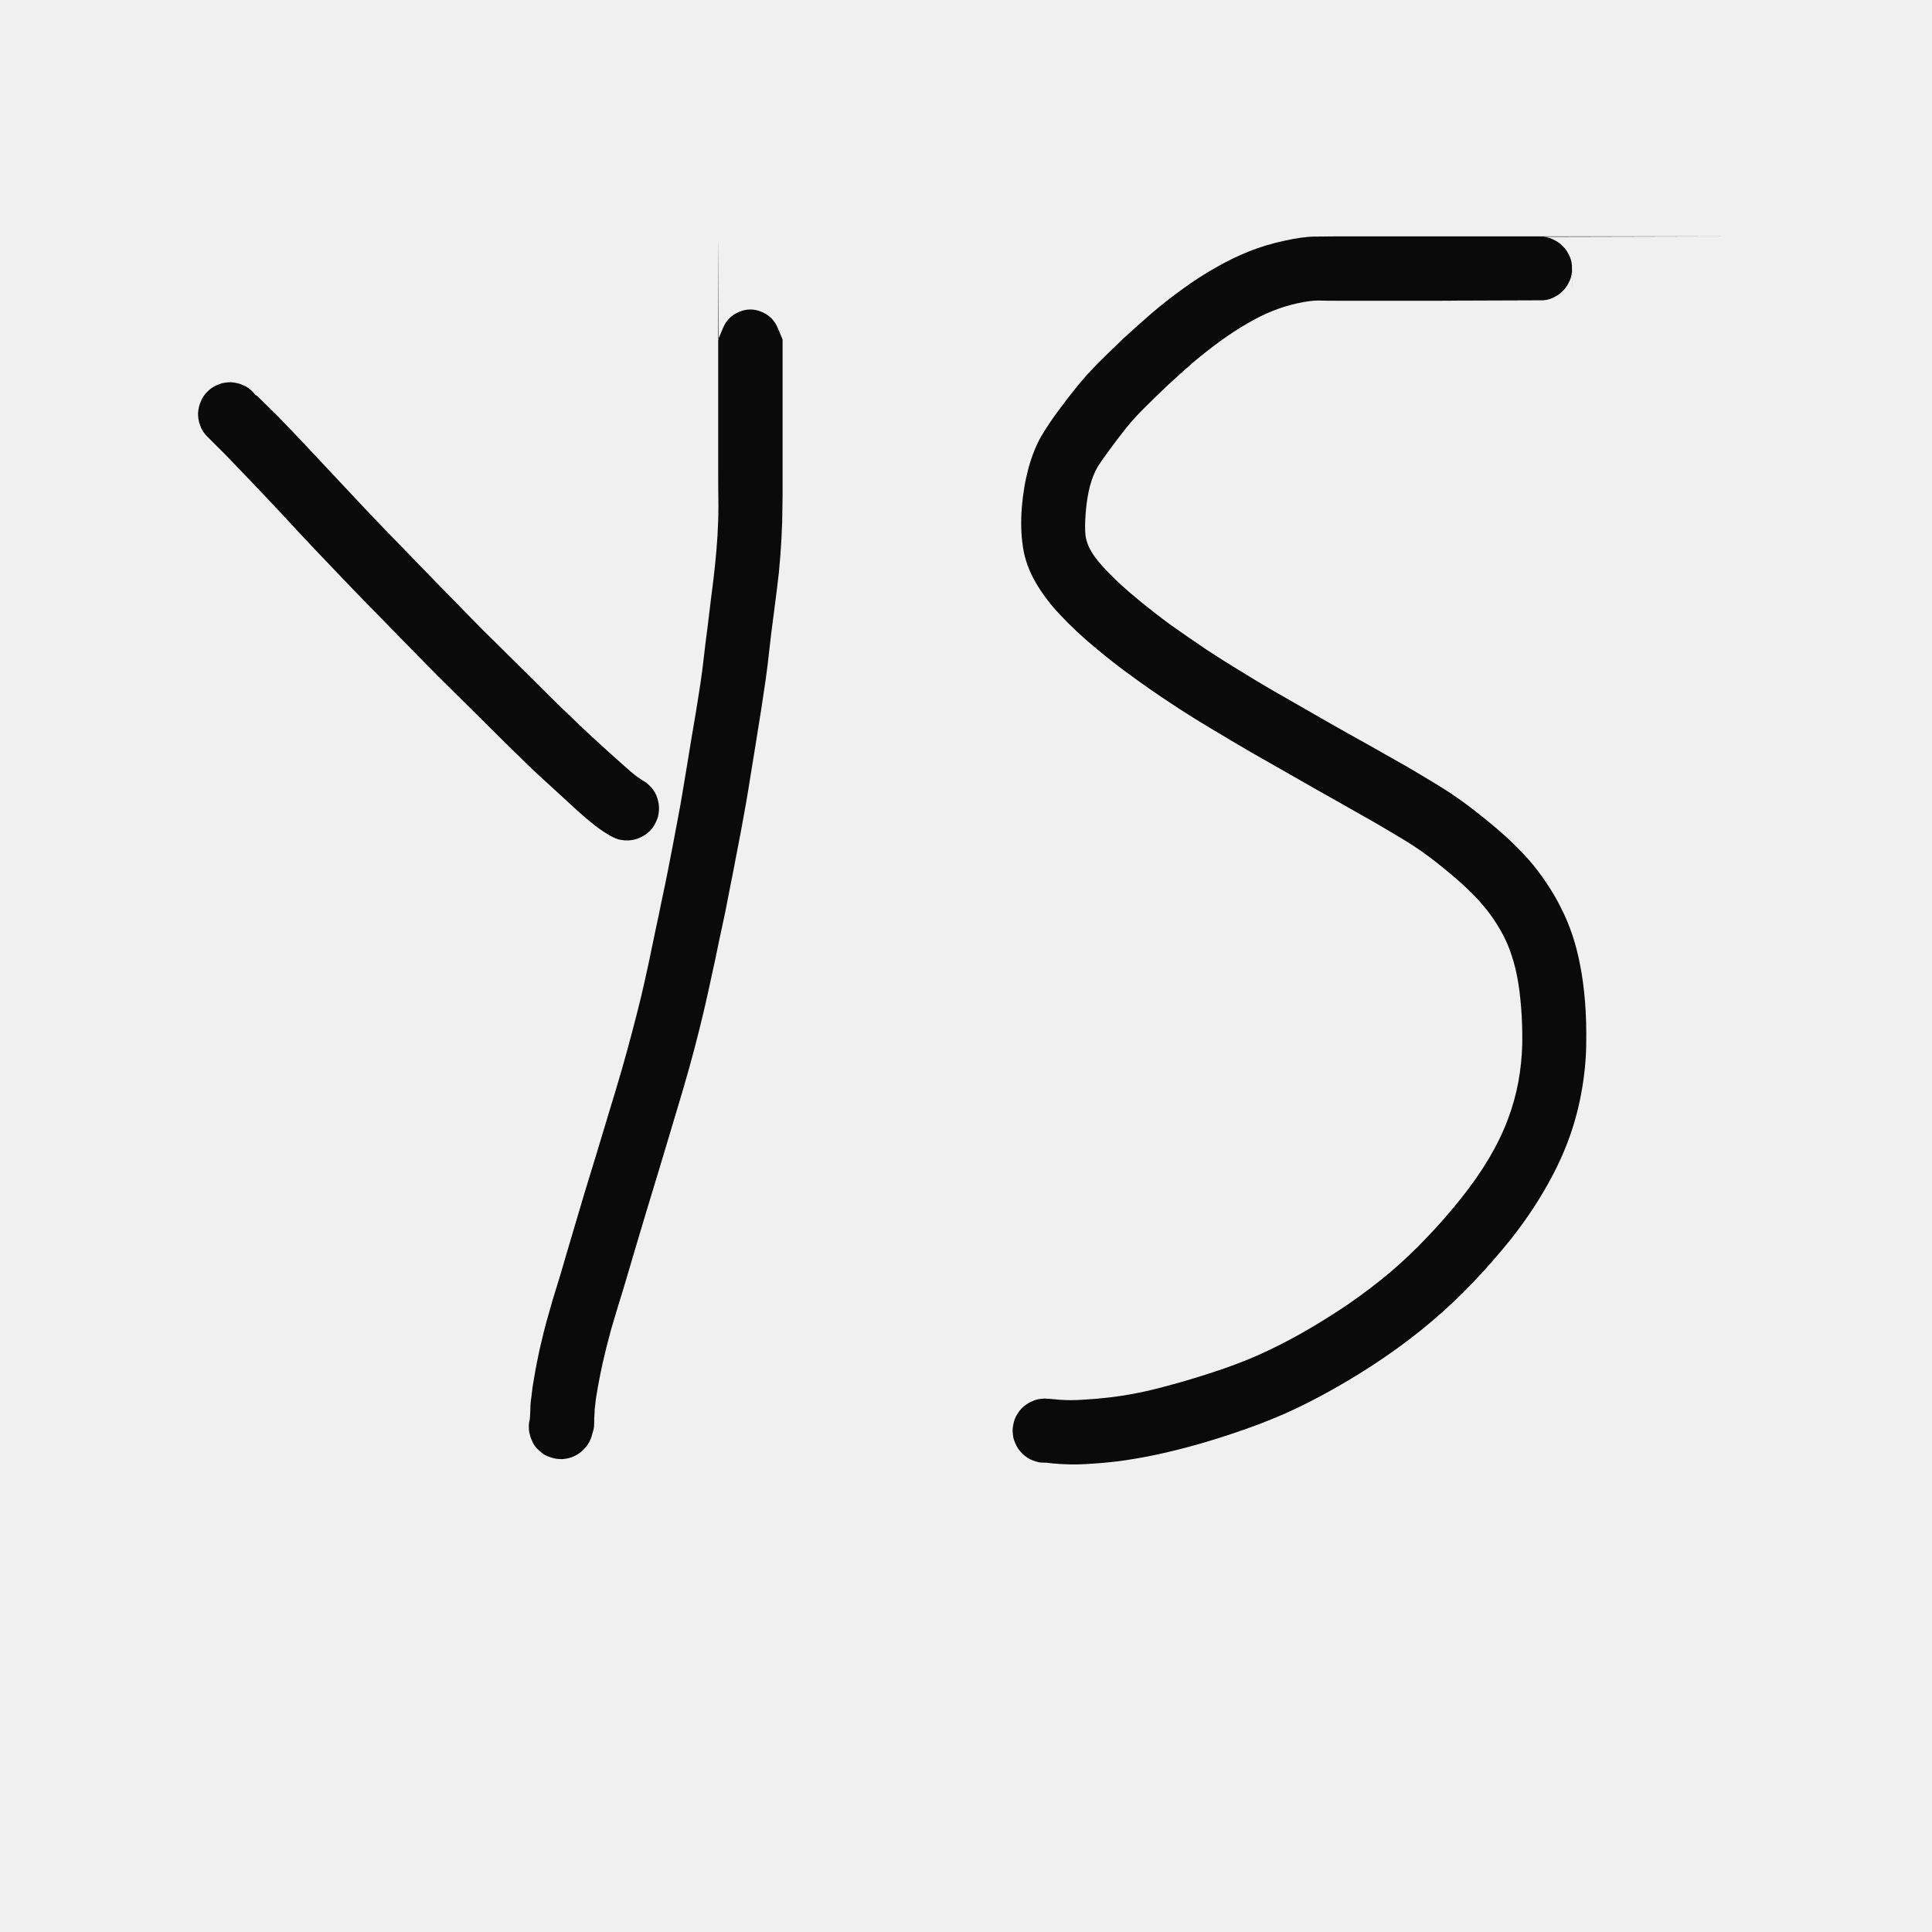
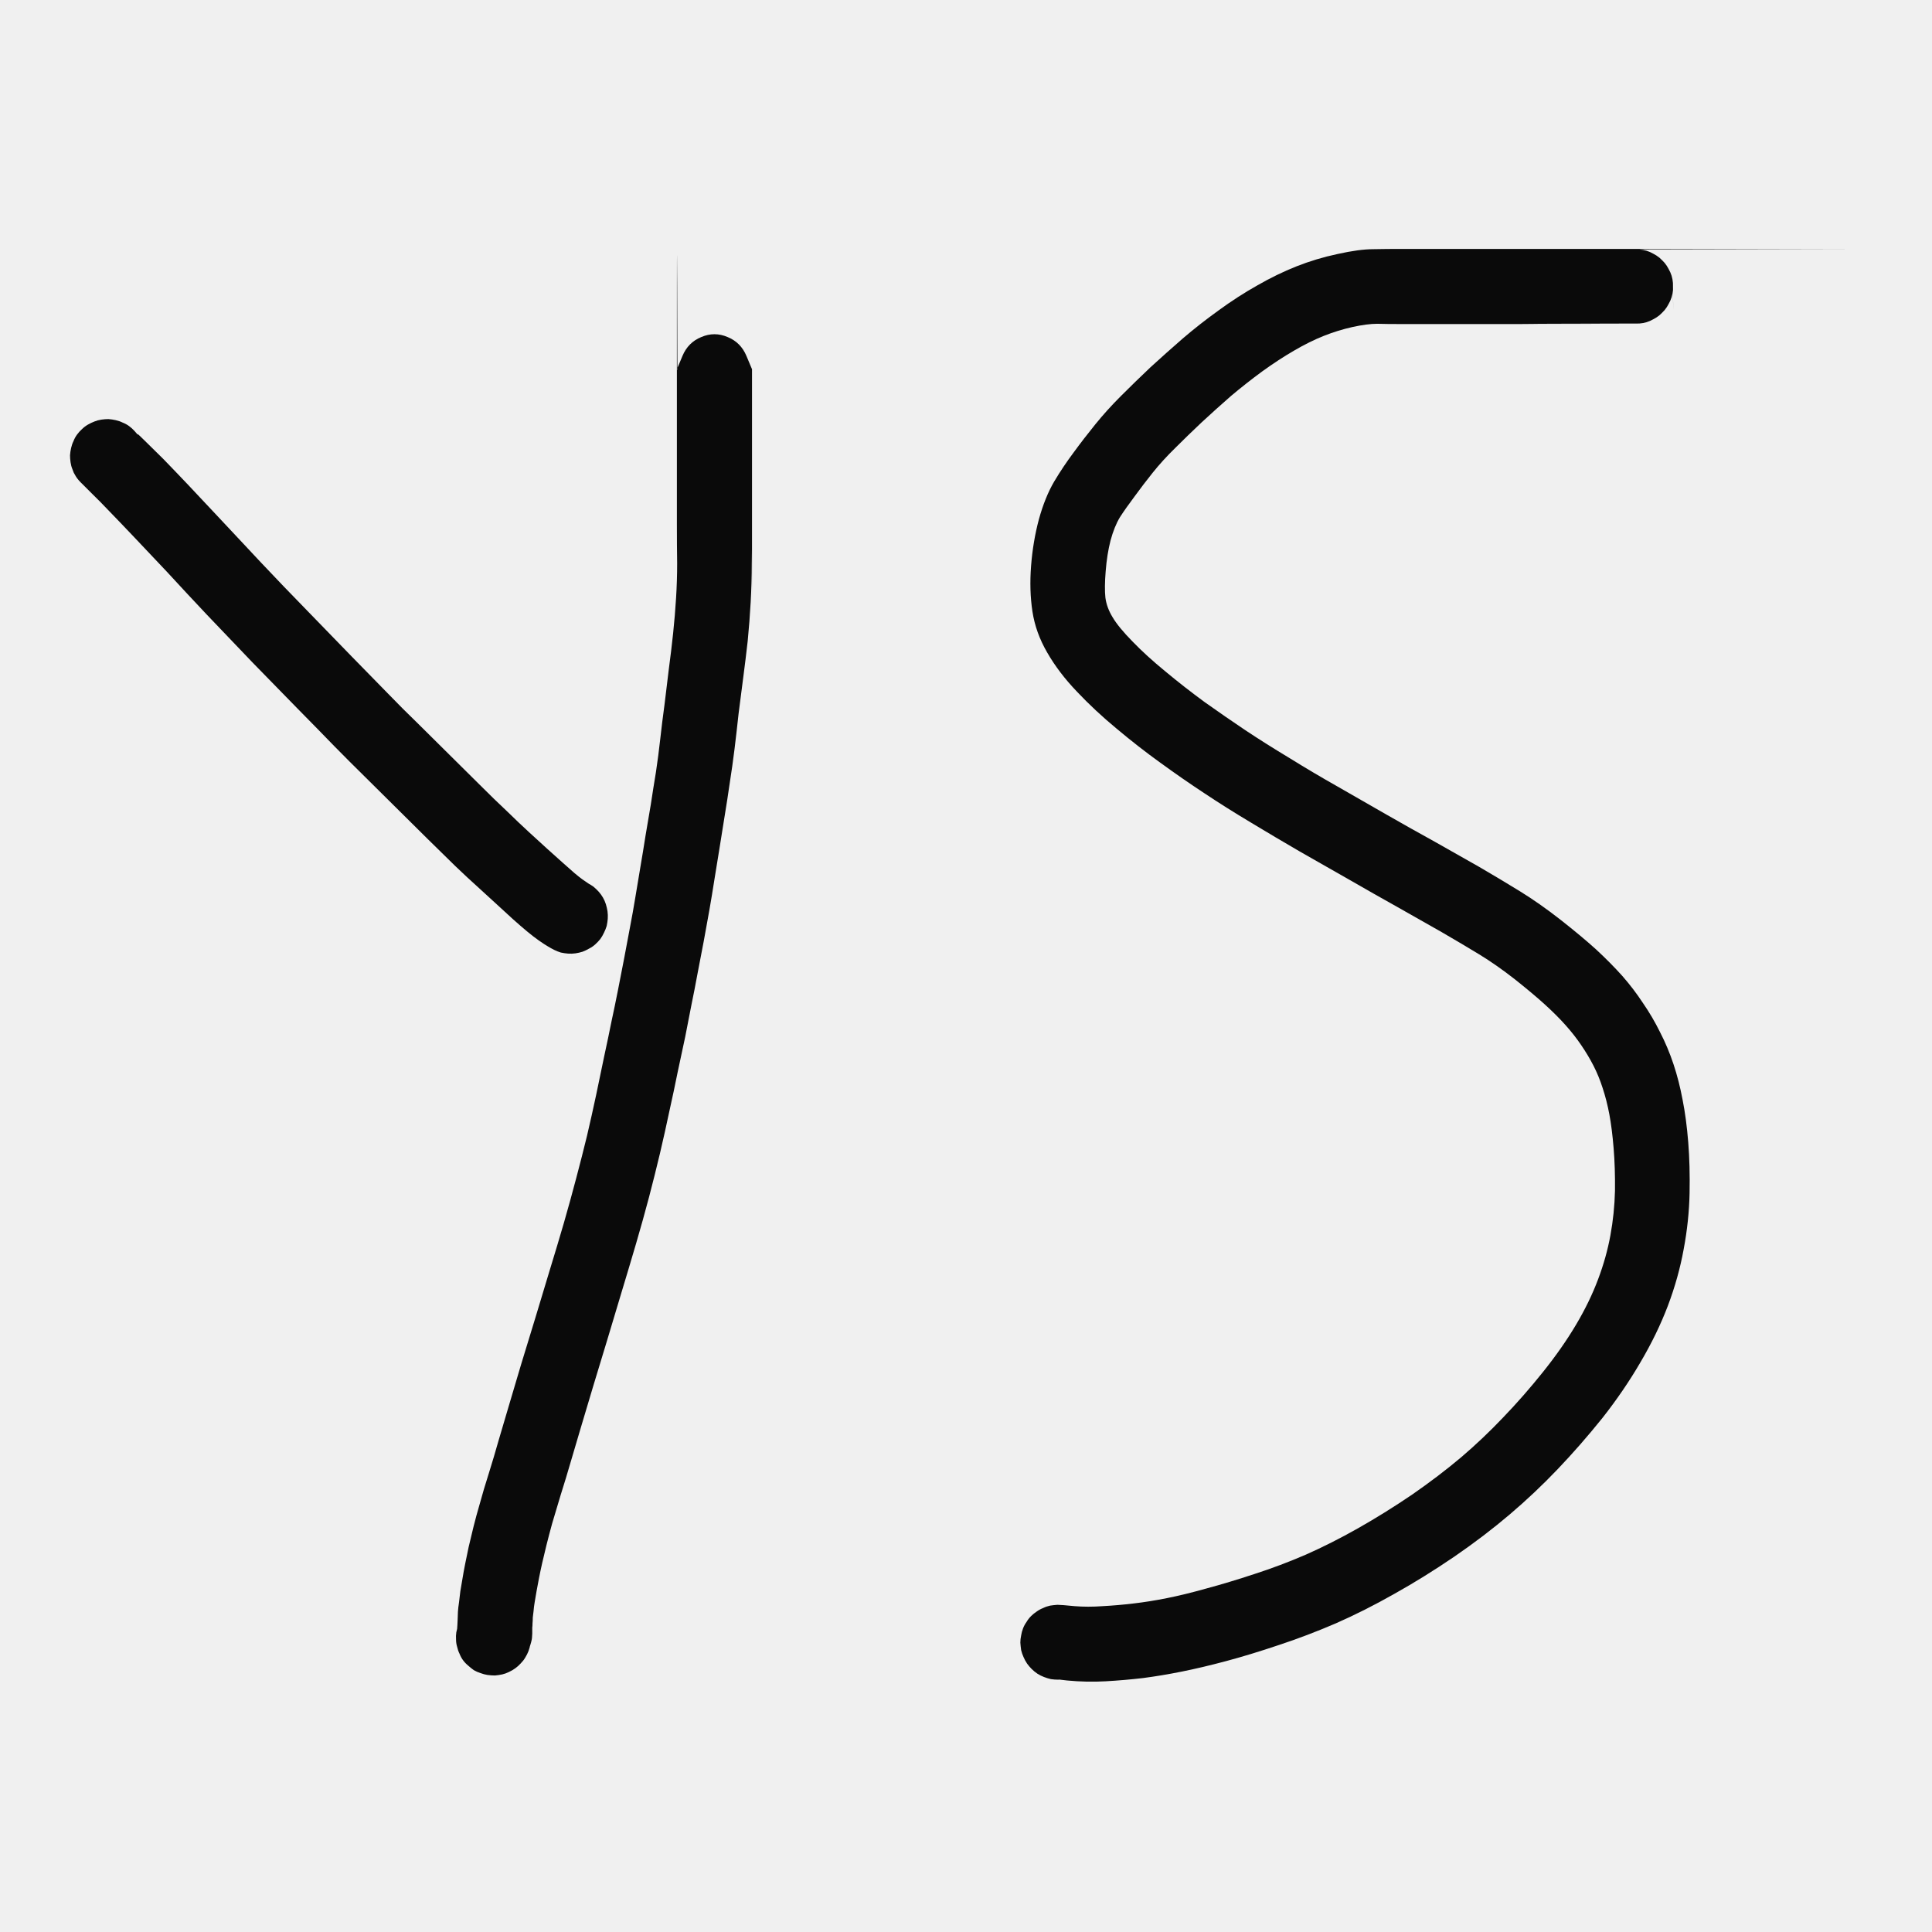
- <svg xmlns="http://www.w3.org/2000/svg" width="168" height="168" viewBox="0 -9 168 168" fill="none">
+ <svg xmlns="http://www.w3.org/2000/svg" width="32" height="32" viewBox="12 -7 144 144" fill="none">
  <style>path{fill:#0a0a0a}@media (prefers-color-scheme:dark){path{fill:#fafafa}}</style>
  <g clip-path="url(#clip0_45_4)">
    <path d="M17.499 28.236C17.499 28.236 17.465 28.15 17.399 27.976C17.332 27.816 17.285 27.643 17.259 27.456C17.232 27.27 17.219 27.096 17.219 26.936C17.232 26.75 17.259 26.57 17.299 26.396C17.339 26.21 17.399 26.036 17.479 25.876C17.545 25.703 17.632 25.543 17.739 25.396C17.845 25.25 17.965 25.116 18.099 24.996C18.232 24.863 18.379 24.75 18.539 24.656C18.699 24.563 18.865 24.483 19.039 24.416C19.199 24.35 19.372 24.303 19.559 24.276C19.745 24.25 19.919 24.236 20.079 24.236C20.265 24.25 20.445 24.276 20.619 24.316C20.805 24.356 20.979 24.416 21.139 24.496C21.312 24.563 21.472 24.65 21.619 24.756C21.765 24.863 21.899 24.983 22.019 25.116C22.152 25.25 22.265 25.396 22.359 25.556C22.452 25.716 22.452 25.723 22.359 25.576C22.265 25.443 22.232 25.37 22.259 25.356C22.285 25.356 22.472 25.53 22.819 25.876C23.179 26.223 23.625 26.663 24.159 27.196C24.692 27.743 25.325 28.403 26.059 29.176C26.779 29.936 27.599 30.81 28.519 31.796C29.425 32.77 30.412 33.823 31.479 34.956C32.559 36.103 33.692 37.283 34.879 38.496C36.065 39.71 37.172 40.85 38.199 41.916C39.225 42.97 40.125 43.89 40.899 44.676C41.659 45.463 42.419 46.223 43.179 46.956C43.939 47.703 44.712 48.47 45.499 49.256C46.285 50.03 47.045 50.783 47.779 51.516C48.512 52.25 49.185 52.903 49.799 53.476C50.399 54.063 50.939 54.576 51.419 55.016C51.912 55.47 52.372 55.89 52.799 56.276C53.225 56.663 53.612 57.01 53.959 57.316C54.305 57.623 54.592 57.876 54.819 58.076C55.059 58.276 55.252 58.43 55.399 58.536C55.559 58.643 55.772 58.79 56.039 58.976C56.305 59.163 56.499 59.323 56.619 59.456C56.739 59.59 56.845 59.736 56.939 59.896C57.032 60.056 57.105 60.223 57.159 60.396C57.212 60.57 57.252 60.743 57.279 60.916C57.305 61.103 57.312 61.29 57.299 61.476C57.285 61.65 57.259 61.83 57.219 62.016C57.165 62.19 57.099 62.356 57.019 62.516C56.939 62.69 56.845 62.85 56.739 62.996C56.632 63.13 56.505 63.263 56.359 63.396C56.225 63.516 56.079 63.616 55.919 63.696C55.759 63.79 55.592 63.87 55.419 63.936C55.245 63.99 55.072 64.03 54.899 64.056C54.712 64.083 54.525 64.09 54.339 64.076C54.165 64.063 53.985 64.036 53.799 63.996C53.625 63.943 53.459 63.876 53.299 63.796C53.139 63.716 52.985 63.623 52.839 63.516C52.692 63.396 52.559 63.27 52.439 63.136C52.319 63.003 52.212 62.856 52.119 62.696C52.025 62.536 51.945 62.37 51.879 62.196C51.825 62.023 51.785 61.85 51.759 61.676C51.732 61.49 51.725 61.303 51.739 61.116C51.752 60.943 51.779 60.763 51.819 60.576C51.872 60.403 51.939 60.236 52.019 60.076C52.099 59.903 52.192 59.75 52.299 59.616C52.419 59.47 52.545 59.336 52.679 59.216C52.812 59.083 52.959 58.976 53.119 58.896C53.279 58.803 53.445 58.723 53.619 58.656C53.792 58.603 53.972 58.563 54.159 58.536C54.332 58.51 54.512 58.503 54.699 58.516C54.885 58.53 55.065 58.556 55.239 58.596C55.412 58.65 55.579 58.716 55.739 58.796C55.912 58.876 56.072 58.97 56.219 59.076C56.365 59.196 56.499 59.323 56.619 59.456C56.739 59.59 56.845 59.736 56.939 59.896C57.032 60.056 57.105 60.223 57.159 60.396C57.212 60.57 57.252 60.743 57.279 60.916C57.305 61.103 57.312 61.29 57.299 61.476C57.285 61.65 57.259 61.83 57.219 62.016C57.165 62.19 57.099 62.356 57.019 62.516C56.939 62.69 56.845 62.85 56.739 62.996C56.632 63.13 56.505 63.263 56.359 63.396C56.225 63.516 56.079 63.616 55.919 63.696C55.759 63.79 55.592 63.87 55.419 63.936C55.245 63.99 55.072 64.03 54.899 64.056C54.712 64.083 54.525 64.09 54.339 64.076C54.165 64.063 53.985 64.036 53.799 63.996C53.625 63.943 53.459 63.876 53.299 63.796C53.139 63.716 52.972 63.623 52.799 63.516C52.639 63.423 52.425 63.283 52.159 63.096C51.892 62.91 51.599 62.683 51.279 62.416C50.959 62.15 50.612 61.85 50.239 61.516C49.879 61.183 49.479 60.816 49.039 60.416C48.599 60.016 48.125 59.583 47.619 59.116C47.112 58.663 46.545 58.136 45.919 57.536C45.292 56.923 44.605 56.25 43.859 55.516C43.112 54.77 42.345 54.01 41.559 53.236C40.772 52.463 39.999 51.696 39.239 50.936C38.465 50.176 37.685 49.396 36.899 48.596C36.125 47.796 35.219 46.87 34.179 45.816C33.152 44.763 32.039 43.623 30.839 42.396C29.652 41.156 28.512 39.963 27.419 38.816C26.339 37.67 25.345 36.603 24.439 35.616C23.519 34.643 22.705 33.783 21.999 33.036C21.279 32.276 20.665 31.636 20.159 31.116C19.652 30.583 19.252 30.176 18.959 29.896C18.665 29.603 18.405 29.343 18.179 29.116C17.939 28.89 17.765 28.69 17.659 28.516C17.552 28.33 17.499 28.236 17.499 28.236Z" fill="black" />
    <path d="M68.051 37.661C68.051 37.661 68.038 32.034 68.011 20.781C67.998 20.967 67.964 21.147 67.911 21.321C67.858 21.494 67.784 21.661 67.691 21.821C67.611 21.981 67.511 22.134 67.391 22.281C67.271 22.414 67.144 22.541 67.011 22.661C66.864 22.781 66.711 22.881 66.551 22.961C66.391 23.054 66.224 23.127 66.051 23.181C65.878 23.234 65.698 23.267 65.511 23.281C63.058 23.307 62.884 23.307 64.991 23.281C64.804 23.267 64.624 23.234 64.451 23.181C64.278 23.127 64.111 23.054 63.951 22.961C63.791 22.881 63.638 22.781 63.491 22.661C63.358 22.541 63.231 22.414 63.111 22.281C62.991 22.134 62.891 21.981 62.811 21.821C62.718 21.661 62.644 21.494 62.591 21.321C62.538 21.147 62.504 20.967 62.491 20.781C62.464 9.181 62.451 9.094 62.451 20.521C62.451 20.507 62.918 20.961 63.851 21.881C64.784 22.814 64.784 22.814 63.851 21.881C62.918 20.961 62.591 20.174 62.871 19.521C63.151 18.854 63.618 18.387 64.271 18.121C64.924 17.841 65.578 17.841 66.231 18.121C66.884 18.387 67.351 18.854 67.631 19.521C67.911 20.174 67.584 20.961 66.651 21.881C65.718 22.814 65.718 22.814 66.651 21.881C67.584 20.961 68.051 20.507 68.051 20.521C68.051 20.534 68.051 20.574 68.051 20.641C68.051 20.721 68.051 20.841 68.051 21.001C68.051 21.174 68.051 21.387 68.051 21.641C68.051 21.894 68.051 22.181 68.051 22.501C68.051 22.834 68.051 23.221 68.051 23.661C68.051 24.114 68.051 24.641 68.051 25.241C68.051 25.827 68.051 26.474 68.051 27.181C68.051 27.887 68.051 28.614 68.051 29.361C68.051 30.107 68.051 31.014 68.051 32.081C68.051 33.147 68.044 34.141 68.031 35.061C68.031 35.967 68.004 36.907 67.951 37.881C67.898 38.841 67.824 39.801 67.731 40.761C67.624 41.707 67.511 42.634 67.391 43.541C67.271 44.434 67.158 45.314 67.051 46.181C66.958 47.047 66.858 47.921 66.751 48.801C66.644 49.667 66.524 50.521 66.391 51.361C66.271 52.201 66.144 53.021 66.011 53.821C65.878 54.621 65.751 55.414 65.631 56.201C65.498 56.987 65.371 57.767 65.251 58.541C65.131 59.314 65.004 60.081 64.871 60.841C64.738 61.601 64.598 62.374 64.451 63.161C64.304 63.947 64.151 64.747 63.991 65.561C63.844 66.361 63.691 67.147 63.531 67.921C63.384 68.681 63.231 69.467 63.071 70.281C62.898 71.094 62.711 71.967 62.511 72.901C62.324 73.834 62.118 74.807 61.891 75.821C61.678 76.834 61.444 77.881 61.191 78.961C60.938 80.027 60.664 81.121 60.371 82.241C60.078 83.347 59.758 84.494 59.411 85.681C59.064 86.867 58.704 88.074 58.331 89.301C57.958 90.527 57.598 91.727 57.251 92.901C56.891 94.074 56.551 95.194 56.231 96.261C55.911 97.341 55.604 98.367 55.311 99.341C55.018 100.327 54.758 101.207 54.531 101.981C54.304 102.767 54.058 103.581 53.791 104.421C53.538 105.261 53.324 105.974 53.151 106.561C52.991 107.147 52.851 107.681 52.731 108.161C52.611 108.654 52.504 109.101 52.411 109.501C52.318 109.914 52.238 110.294 52.171 110.641C52.104 110.987 52.044 111.307 51.991 111.601C51.938 111.907 51.891 112.181 51.851 112.421C51.811 112.661 51.784 112.874 51.771 113.061C51.744 113.247 51.724 113.414 51.711 113.561C51.711 113.721 51.704 113.861 51.691 113.981C51.691 114.114 51.684 114.227 51.671 114.321C51.671 114.427 51.671 114.514 51.671 114.581C51.671 114.647 51.671 114.707 51.671 114.761C51.671 114.814 51.664 114.921 51.651 115.081C51.638 115.241 51.564 115.514 51.431 115.901C51.298 116.301 51.058 116.667 50.711 117.001C50.364 117.334 50.104 117.541 49.931 117.621C49.771 117.701 49.604 117.761 49.431 117.801C49.244 117.841 49.064 117.867 48.891 117.881C48.704 117.881 48.518 117.867 48.331 117.841C48.158 117.814 47.984 117.767 47.811 117.701C47.638 117.647 47.471 117.574 47.311 117.481C47.164 117.374 47.024 117.261 46.891 117.141C46.744 117.021 46.618 116.887 46.511 116.741C46.404 116.594 46.318 116.434 46.251 116.261C46.171 116.101 46.111 115.927 46.071 115.741C46.018 115.567 45.991 115.387 45.991 115.201C45.978 115.027 45.984 114.847 46.011 114.661C46.051 114.474 46.098 114.301 46.151 114.141C46.218 113.967 46.298 113.801 46.391 113.641C46.484 113.481 46.598 113.334 46.731 113.201C46.851 113.067 46.984 112.947 47.131 112.841C47.278 112.734 47.438 112.641 47.611 112.561C47.771 112.481 47.938 112.421 48.111 112.381C48.298 112.341 48.478 112.321 48.651 112.321C48.838 112.307 49.024 112.314 49.211 112.341C49.384 112.367 49.558 112.414 49.731 112.481C49.904 112.547 50.071 112.627 50.231 112.721C50.378 112.814 50.524 112.921 50.671 113.041C50.804 113.174 50.924 113.314 51.031 113.461C51.138 113.607 51.231 113.761 51.311 113.921C51.378 114.094 51.438 114.267 51.491 114.441C51.531 114.614 51.551 114.794 51.551 114.981C51.564 115.167 51.558 115.347 51.531 115.521C51.504 115.707 51.458 115.887 51.391 116.061C51.324 116.234 51.244 116.394 51.151 116.541C51.058 116.701 50.944 116.847 50.811 116.981C50.691 117.114 50.558 117.234 50.411 117.341C50.264 117.447 50.104 117.541 49.931 117.621C49.771 117.701 49.604 117.761 49.431 117.801C49.244 117.841 49.064 117.867 48.891 117.881C48.704 117.881 48.518 117.867 48.331 117.841C48.158 117.814 47.984 117.767 47.811 117.701C47.638 117.647 47.471 117.574 47.311 117.481C47.164 117.374 47.024 117.261 46.891 117.141C46.744 117.021 46.618 116.887 46.511 116.741C46.404 116.594 46.318 116.434 46.251 116.261C46.171 116.101 46.111 115.927 46.071 115.741C46.018 115.567 45.991 115.387 45.991 115.201C45.978 115.027 45.984 114.847 46.011 114.661C46.051 114.474 46.098 114.301 46.151 114.141C46.218 113.967 46.298 113.801 46.391 113.641C46.484 113.481 46.598 113.334 46.731 113.201C46.851 113.067 46.831 113.094 46.671 113.281C46.524 113.481 46.391 113.741 46.271 114.061C46.151 114.394 46.084 114.594 46.071 114.661C46.071 114.727 46.071 114.727 46.071 114.661C46.071 114.594 46.071 114.514 46.071 114.421C46.071 114.341 46.078 114.241 46.091 114.121C46.091 114.001 46.098 113.861 46.111 113.701C46.111 113.541 46.118 113.354 46.131 113.141C46.144 112.927 46.171 112.694 46.211 112.441C46.238 112.174 46.271 111.894 46.311 111.601C46.364 111.294 46.418 110.981 46.471 110.661C46.524 110.327 46.591 109.961 46.671 109.561C46.751 109.174 46.838 108.754 46.931 108.301C47.038 107.847 47.158 107.347 47.291 106.801C47.424 106.267 47.584 105.681 47.771 105.041C47.944 104.401 48.164 103.661 48.431 102.821C48.698 101.967 48.938 101.161 49.151 100.401C49.378 99.627 49.638 98.747 49.931 97.761C50.224 96.774 50.531 95.741 50.851 94.661C51.184 93.581 51.531 92.447 51.891 91.261C52.251 90.087 52.611 88.894 52.971 87.681C53.344 86.467 53.698 85.287 54.031 84.141C54.364 82.981 54.671 81.867 54.951 80.801C55.231 79.747 55.498 78.701 55.751 77.661C55.991 76.634 56.218 75.621 56.431 74.621C56.644 73.621 56.844 72.661 57.031 71.741C57.231 70.821 57.411 69.961 57.571 69.161C57.744 68.361 57.904 67.587 58.051 66.841C58.198 66.081 58.351 65.294 58.511 64.481C58.658 63.681 58.804 62.901 58.951 62.141C59.098 61.381 59.231 60.634 59.351 59.901C59.471 59.154 59.598 58.394 59.731 57.621C59.864 56.847 59.991 56.074 60.111 55.301C60.244 54.514 60.378 53.727 60.511 52.941C60.631 52.141 60.758 51.341 60.891 50.541C61.011 49.741 61.118 48.921 61.211 48.081C61.304 47.241 61.411 46.381 61.531 45.501C61.638 44.621 61.744 43.741 61.851 42.861C61.971 41.967 62.078 41.081 62.171 40.201C62.264 39.307 62.338 38.427 62.391 37.561C62.444 36.707 62.471 35.847 62.471 34.981C62.458 34.114 62.451 33.147 62.451 32.081C62.451 31.014 62.451 30.107 62.451 29.361C62.451 28.614 62.451 27.887 62.451 27.181C62.451 26.474 62.451 25.827 62.451 25.241C62.451 24.641 62.451 24.114 62.451 23.661C62.451 23.221 62.451 22.834 62.451 22.501C62.451 22.181 62.451 21.894 62.451 21.641C62.451 21.387 62.451 21.174 62.451 21.001C62.451 20.841 62.451 20.721 62.451 20.641C62.451 20.574 62.451 20.534 62.451 20.521C62.451 20.507 62.591 20.174 62.871 19.521C63.151 18.854 63.618 18.387 64.271 18.121C64.924 17.841 65.578 17.841 66.231 18.121C66.884 18.387 67.351 18.854 67.631 19.521C67.911 20.174 68.051 20.507 68.051 20.521C68.051 31.947 68.051 37.661 68.051 37.661Z" fill="black" />
    <path d="M151.071 11.553C151.071 11.553 145.444 11.567 134.191 11.593C134.377 11.607 134.557 11.64 134.731 11.693C134.904 11.747 135.071 11.82 135.231 11.913C135.391 11.993 135.544 12.093 135.691 12.213C135.824 12.333 135.951 12.46 136.071 12.593C136.191 12.74 136.291 12.893 136.371 13.053C136.464 13.213 136.537 13.38 136.591 13.553C136.644 13.727 136.677 13.907 136.691 14.093C136.717 16.547 136.717 16.72 136.691 14.613C136.677 14.8 136.644 14.98 136.591 15.153C136.537 15.327 136.464 15.493 136.371 15.653C136.291 15.813 136.191 15.967 136.071 16.113C135.951 16.247 135.824 16.373 135.691 16.493C135.544 16.613 135.391 16.713 135.231 16.793C135.071 16.887 134.904 16.96 134.731 17.013C134.557 17.067 134.377 17.1 134.191 17.113C122.591 17.14 122.497 17.153 133.911 17.153C133.897 17.153 133.844 17.153 133.751 17.153C133.671 17.153 133.451 17.153 133.091 17.153C132.731 17.153 132.357 17.153 131.971 17.153C131.597 17.153 131.184 17.153 130.731 17.153C130.277 17.153 129.784 17.153 129.251 17.153C128.731 17.153 128.157 17.153 127.531 17.153C126.904 17.153 126.251 17.153 125.571 17.153C124.877 17.153 124.184 17.153 123.491 17.153C122.797 17.153 121.964 17.153 120.991 17.153C120.017 17.153 119.157 17.153 118.411 17.153C117.651 17.153 116.957 17.153 116.331 17.153C115.704 17.153 115.144 17.147 114.651 17.133C114.157 17.133 113.544 17.213 112.811 17.373C112.091 17.533 111.377 17.753 110.671 18.033C109.964 18.313 109.224 18.68 108.451 19.133C107.691 19.573 106.904 20.087 106.091 20.673C105.291 21.26 104.511 21.873 103.751 22.513C103.004 23.167 102.277 23.82 101.571 24.473C100.864 25.14 100.204 25.78 99.591 26.393C98.964 27.007 98.411 27.613 97.931 28.213C97.451 28.813 96.997 29.407 96.571 29.993C96.131 30.58 95.764 31.1 95.471 31.553C95.191 32.02 94.957 32.6 94.771 33.293C94.597 33.973 94.477 34.733 94.411 35.573C94.344 36.4 94.337 37.06 94.391 37.553C94.457 38.047 94.637 38.533 94.931 39.013C95.224 39.507 95.717 40.107 96.411 40.813C97.091 41.52 97.911 42.267 98.871 43.053C99.817 43.84 100.791 44.6 101.791 45.333C102.804 46.053 103.817 46.753 104.831 47.433C105.857 48.113 106.957 48.807 108.131 49.513C109.291 50.233 110.484 50.94 111.711 51.633C112.937 52.34 114.157 53.04 115.371 53.733C116.584 54.427 117.771 55.093 118.931 55.733C120.091 56.387 121.197 57.013 122.251 57.613C123.304 58.227 124.317 58.833 125.291 59.433C126.264 60.033 127.271 60.74 128.311 61.553C129.364 62.38 130.251 63.12 130.971 63.773C131.677 64.427 132.324 65.08 132.911 65.733C133.484 66.387 133.997 67.06 134.451 67.753C134.931 68.447 135.357 69.173 135.731 69.933C136.117 70.68 136.451 71.473 136.731 72.313C137.011 73.153 137.237 74.04 137.411 74.973C137.597 75.907 137.737 76.96 137.831 78.133C137.924 79.293 137.957 80.56 137.931 81.933C137.904 83.307 137.757 84.7 137.491 86.113C137.237 87.513 136.844 88.92 136.311 90.333C135.777 91.733 135.097 93.133 134.271 94.533C133.457 95.933 132.511 97.32 131.431 98.693C130.337 100.053 129.224 101.327 128.091 102.513C126.957 103.7 125.771 104.82 124.531 105.873C123.277 106.94 121.904 107.987 120.411 109.013C118.904 110.04 117.411 110.967 115.931 111.793C114.451 112.633 112.997 113.367 111.571 113.993C110.144 114.607 108.724 115.147 107.311 115.613C105.884 116.093 104.571 116.493 103.371 116.813C102.171 117.133 101.071 117.393 100.071 117.593C99.071 117.793 98.111 117.953 97.191 118.073C96.271 118.18 95.344 118.26 94.411 118.313C93.477 118.367 92.517 118.347 91.531 118.253C90.557 118.147 89.984 118.06 89.811 117.993C89.638 117.927 89.478 117.847 89.331 117.753C89.171 117.647 89.024 117.527 88.891 117.393C88.771 117.273 88.657 117.14 88.551 116.993C88.444 116.833 88.357 116.673 88.291 116.513C88.211 116.34 88.151 116.167 88.111 115.993C88.084 115.807 88.064 115.62 88.051 115.433C88.051 115.26 88.071 115.08 88.111 114.893C88.137 114.72 88.184 114.547 88.251 114.373C88.317 114.2 88.404 114.04 88.511 113.893C88.604 113.733 88.717 113.587 88.851 113.453C88.971 113.333 89.111 113.22 89.271 113.113C89.417 113.007 89.577 112.92 89.751 112.853C89.911 112.773 90.084 112.713 90.271 112.673C90.444 112.647 90.624 112.627 90.811 112.613C90.998 112.613 91.177 112.633 91.351 112.673C91.537 112.7 91.711 112.747 91.871 112.813C92.044 112.88 92.211 112.967 92.371 113.073C92.517 113.167 92.657 113.28 92.791 113.413C92.924 113.533 93.037 113.673 93.131 113.833C93.237 113.98 93.331 114.14 93.411 114.313C93.477 114.473 93.531 114.647 93.571 114.833C93.611 115.007 93.631 115.187 93.631 115.373C93.631 115.56 93.617 115.74 93.591 115.913C93.551 116.1 93.497 116.273 93.431 116.433C93.364 116.607 93.278 116.773 93.171 116.933C93.078 117.08 92.964 117.22 92.831 117.353C92.711 117.487 92.577 117.607 92.431 117.713C92.271 117.807 92.111 117.893 91.951 117.973C91.777 118.04 91.604 118.093 91.431 118.133C91.244 118.173 91.057 118.193 90.871 118.193C90.697 118.193 90.517 118.18 90.331 118.153C90.157 118.113 89.984 118.06 89.811 117.993C89.638 117.927 89.478 117.847 89.331 117.753C89.171 117.647 89.024 117.527 88.891 117.393C88.771 117.273 88.657 117.14 88.551 116.993C88.444 116.833 88.357 116.673 88.291 116.513C88.211 116.34 88.151 116.167 88.111 115.993C88.084 115.807 88.064 115.62 88.051 115.433C88.051 115.26 88.071 115.08 88.111 114.893C88.137 114.72 88.184 114.547 88.251 114.373C88.317 114.2 88.404 114.04 88.511 113.893C88.604 113.733 88.717 113.587 88.851 113.453C88.971 113.333 89.111 113.22 89.271 113.113C89.417 113.007 89.577 112.92 89.751 112.853C89.911 112.773 90.084 112.713 90.271 112.673C90.444 112.647 90.624 112.627 90.811 112.613C90.998 112.613 91.424 112.647 92.091 112.713C92.757 112.767 93.457 112.767 94.191 112.713C94.937 112.673 95.704 112.607 96.491 112.513C97.291 112.42 98.124 112.287 98.991 112.113C99.858 111.94 100.837 111.7 101.931 111.393C103.024 111.1 104.217 110.74 105.511 110.313C106.791 109.9 108.064 109.42 109.331 108.873C110.597 108.313 111.891 107.66 113.211 106.913C114.531 106.167 115.871 105.333 117.231 104.413C118.577 103.48 119.804 102.547 120.911 101.613C122.004 100.68 123.051 99.687 124.051 98.633C125.064 97.58 126.051 96.453 127.011 95.253C127.971 94.053 128.791 92.88 129.471 91.733C130.151 90.587 130.697 89.46 131.111 88.353C131.524 87.26 131.831 86.167 132.031 85.073C132.231 83.98 132.344 82.873 132.371 81.753C132.384 80.62 132.351 79.567 132.271 78.593C132.191 77.607 132.084 76.76 131.951 76.053C131.817 75.347 131.651 74.693 131.451 74.093C131.264 73.507 131.037 72.953 130.771 72.433C130.504 71.913 130.197 71.4 129.851 70.893C129.517 70.4 129.131 69.907 128.691 69.413C128.264 68.933 127.751 68.42 127.151 67.873C126.564 67.34 125.817 66.713 124.911 65.993C123.991 65.273 123.104 64.653 122.251 64.133C121.397 63.613 120.464 63.06 119.451 62.473C118.424 61.887 117.331 61.267 116.171 60.613C115.024 59.973 113.837 59.3 112.611 58.593C111.384 57.9 110.144 57.193 108.891 56.473C107.651 55.753 106.424 55.027 105.211 54.293C103.984 53.56 102.831 52.833 101.751 52.113C100.657 51.393 99.571 50.64 98.491 49.853C97.397 49.067 96.311 48.22 95.231 47.313C94.151 46.42 93.164 45.5 92.271 44.553C91.364 43.607 90.624 42.633 90.051 41.633C89.477 40.647 89.111 39.627 88.951 38.573C88.791 37.52 88.757 36.387 88.851 35.173C88.944 33.973 89.137 32.82 89.431 31.713C89.737 30.607 90.117 29.667 90.571 28.893C91.024 28.133 91.511 27.407 92.031 26.713C92.537 26.02 93.078 25.32 93.651 24.613C94.211 23.92 94.844 23.22 95.551 22.513C96.257 21.807 96.991 21.093 97.751 20.373C98.524 19.667 99.324 18.953 100.151 18.233C100.991 17.513 101.884 16.813 102.831 16.133C103.777 15.44 104.737 14.82 105.711 14.273C106.684 13.713 107.657 13.24 108.631 12.853C109.604 12.467 110.624 12.16 111.691 11.933C112.771 11.693 113.657 11.573 114.351 11.573C115.044 11.56 115.704 11.553 116.331 11.553C116.957 11.553 117.651 11.553 118.411 11.553C119.157 11.553 120.017 11.553 120.991 11.553C121.964 11.553 122.797 11.553 123.491 11.553C124.184 11.553 124.877 11.553 125.571 11.553C126.251 11.553 126.904 11.553 127.531 11.553C128.157 11.553 128.731 11.553 129.251 11.553C129.784 11.553 130.277 11.553 130.731 11.553C131.184 11.553 131.597 11.553 131.971 11.553C132.357 11.553 132.731 11.553 133.091 11.553C133.451 11.553 133.671 11.553 133.751 11.553C133.844 11.553 133.897 11.553 133.911 11.553C145.351 11.553 151.071 11.553 151.071 11.553Z" fill="black" />
  </g>
  <defs>
    <clipPath id="clip0_45_4">
      <rect width="167.884" height="149.397" fill="white" />
    </clipPath>
  </defs>
</svg>
